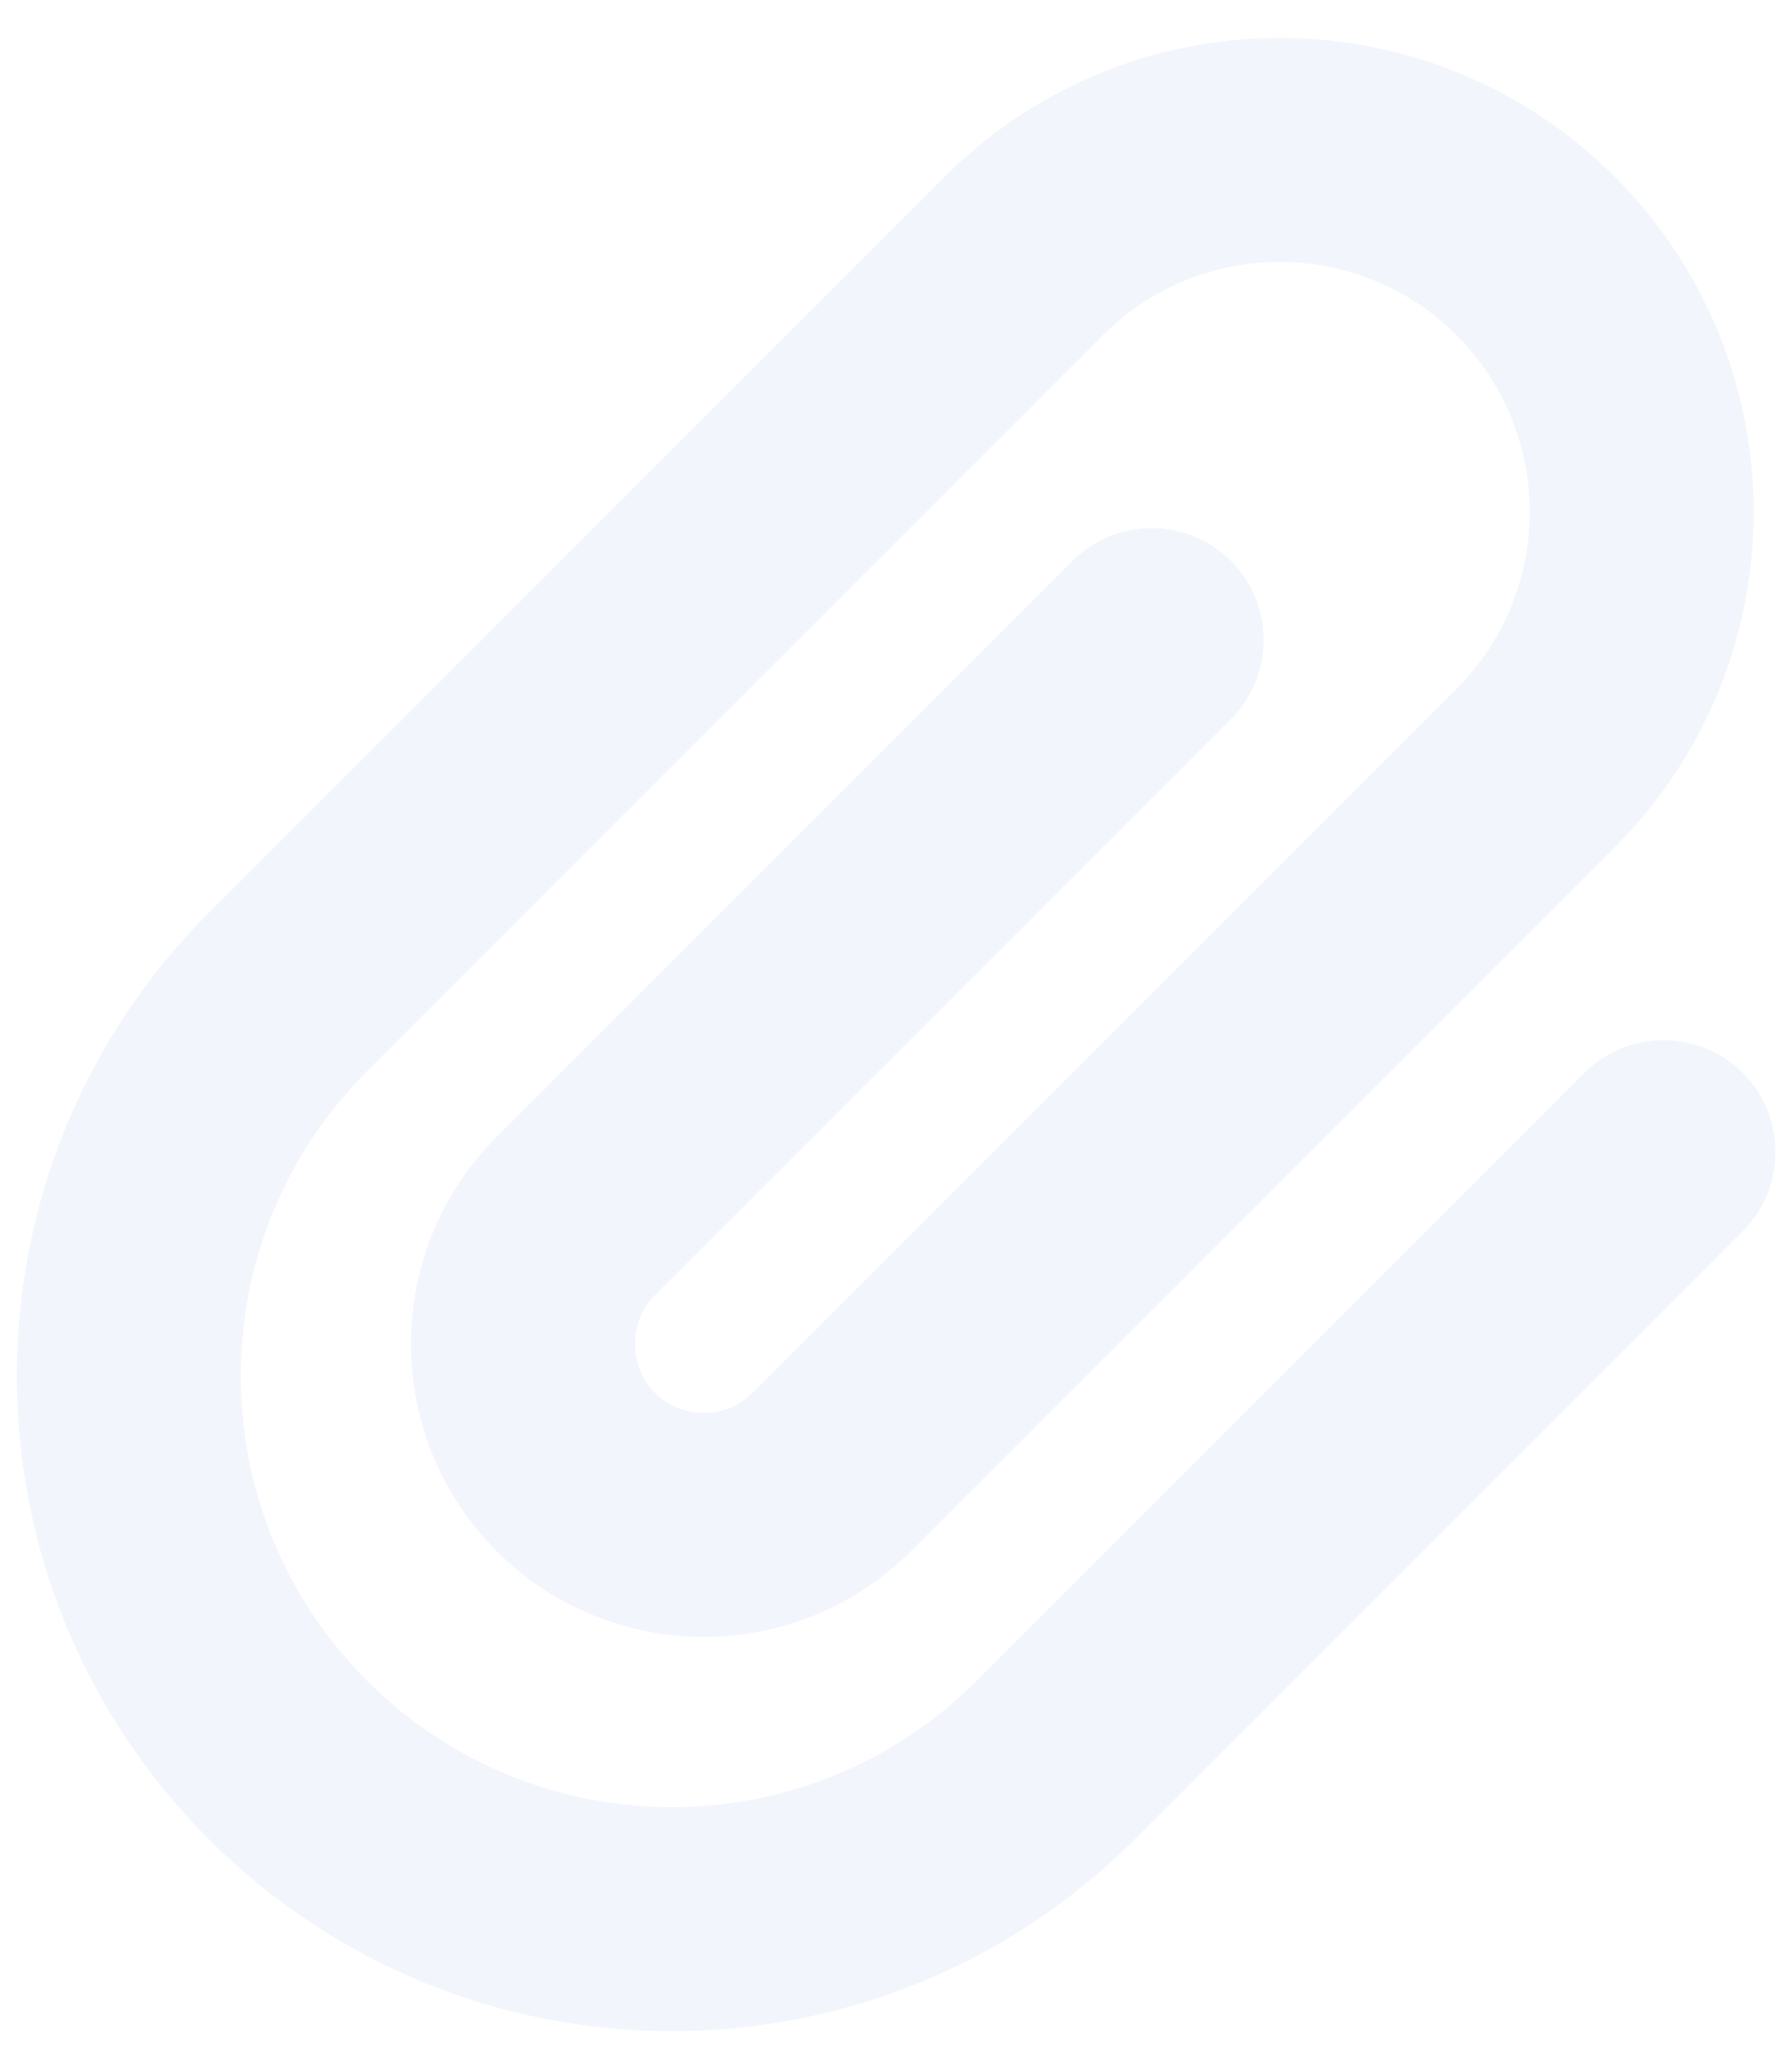
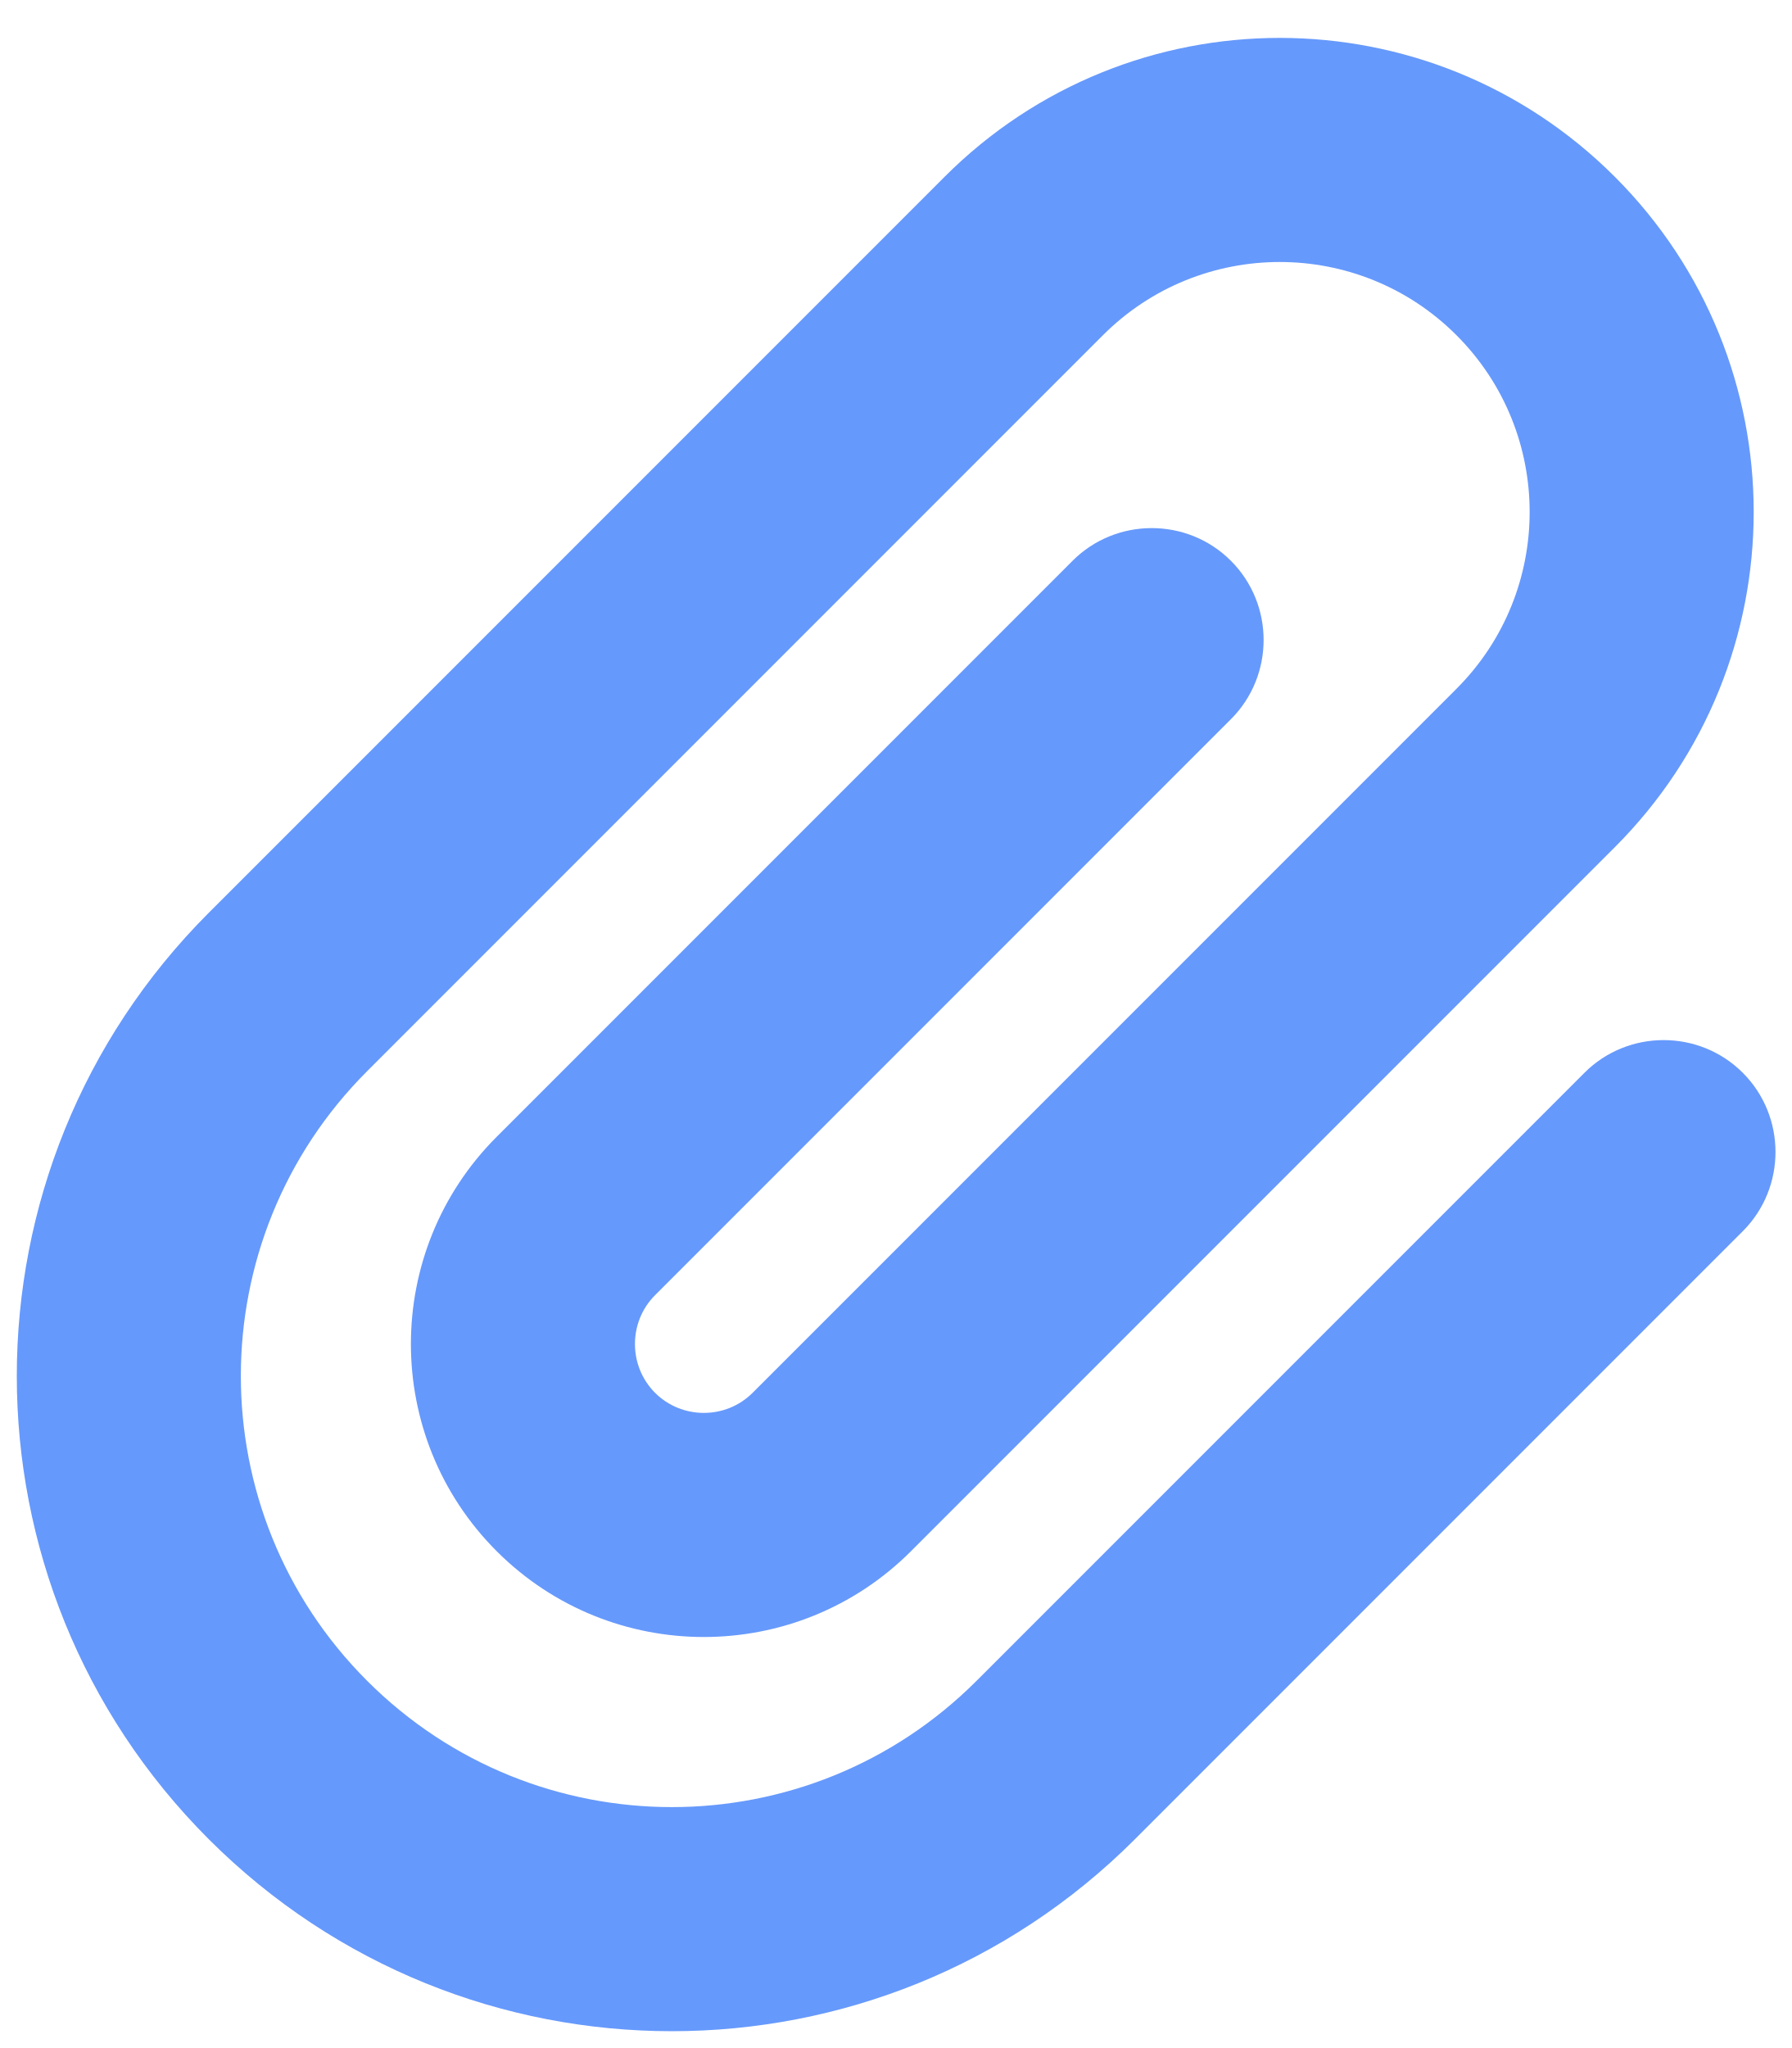
<svg xmlns="http://www.w3.org/2000/svg" version="1.1" id="Layer_1" x="0px" y="0px" viewBox="0 0 448 512" style="enable-background:new 0 0 448 512;" xml:space="preserve">
  <style type="text/css">
- 	.st0{fill:#F2F6FC;}
+ 	.st0{fill:#6699fc;}
</style>
  <path class="st0" d="M364.2,83.8c-24.4-24.4-64-24.4-88.4,0l-184,184c-42.1,42.1-42.1,110.3,0,152.4s110.3,42.1,152.4,0l152-152  c10.9-10.9,28.7-10.9,39.6,0s10.9,28.7,0,39.6l-152,152c-64,64-167.6,64-231.6,0s-64-167.6,0-231.6l184-184  c46.3-46.3,121.3-46.3,167.6,0s46.3,121.3,0,167.6l-176,176c-28.6,28.6-75,28.6-103.6,0s-28.6-75,0-103.6l144-144  c10.9-10.9,28.7-10.9,39.6,0s10.9,28.7,0,39.6l-144,144c-6.7,6.7-6.7,17.7,0,24.4s17.7,6.7,24.4,0l176-176  C388.6,147.8,388.6,108.2,364.2,83.8L364.2,83.8z" />
</svg>
